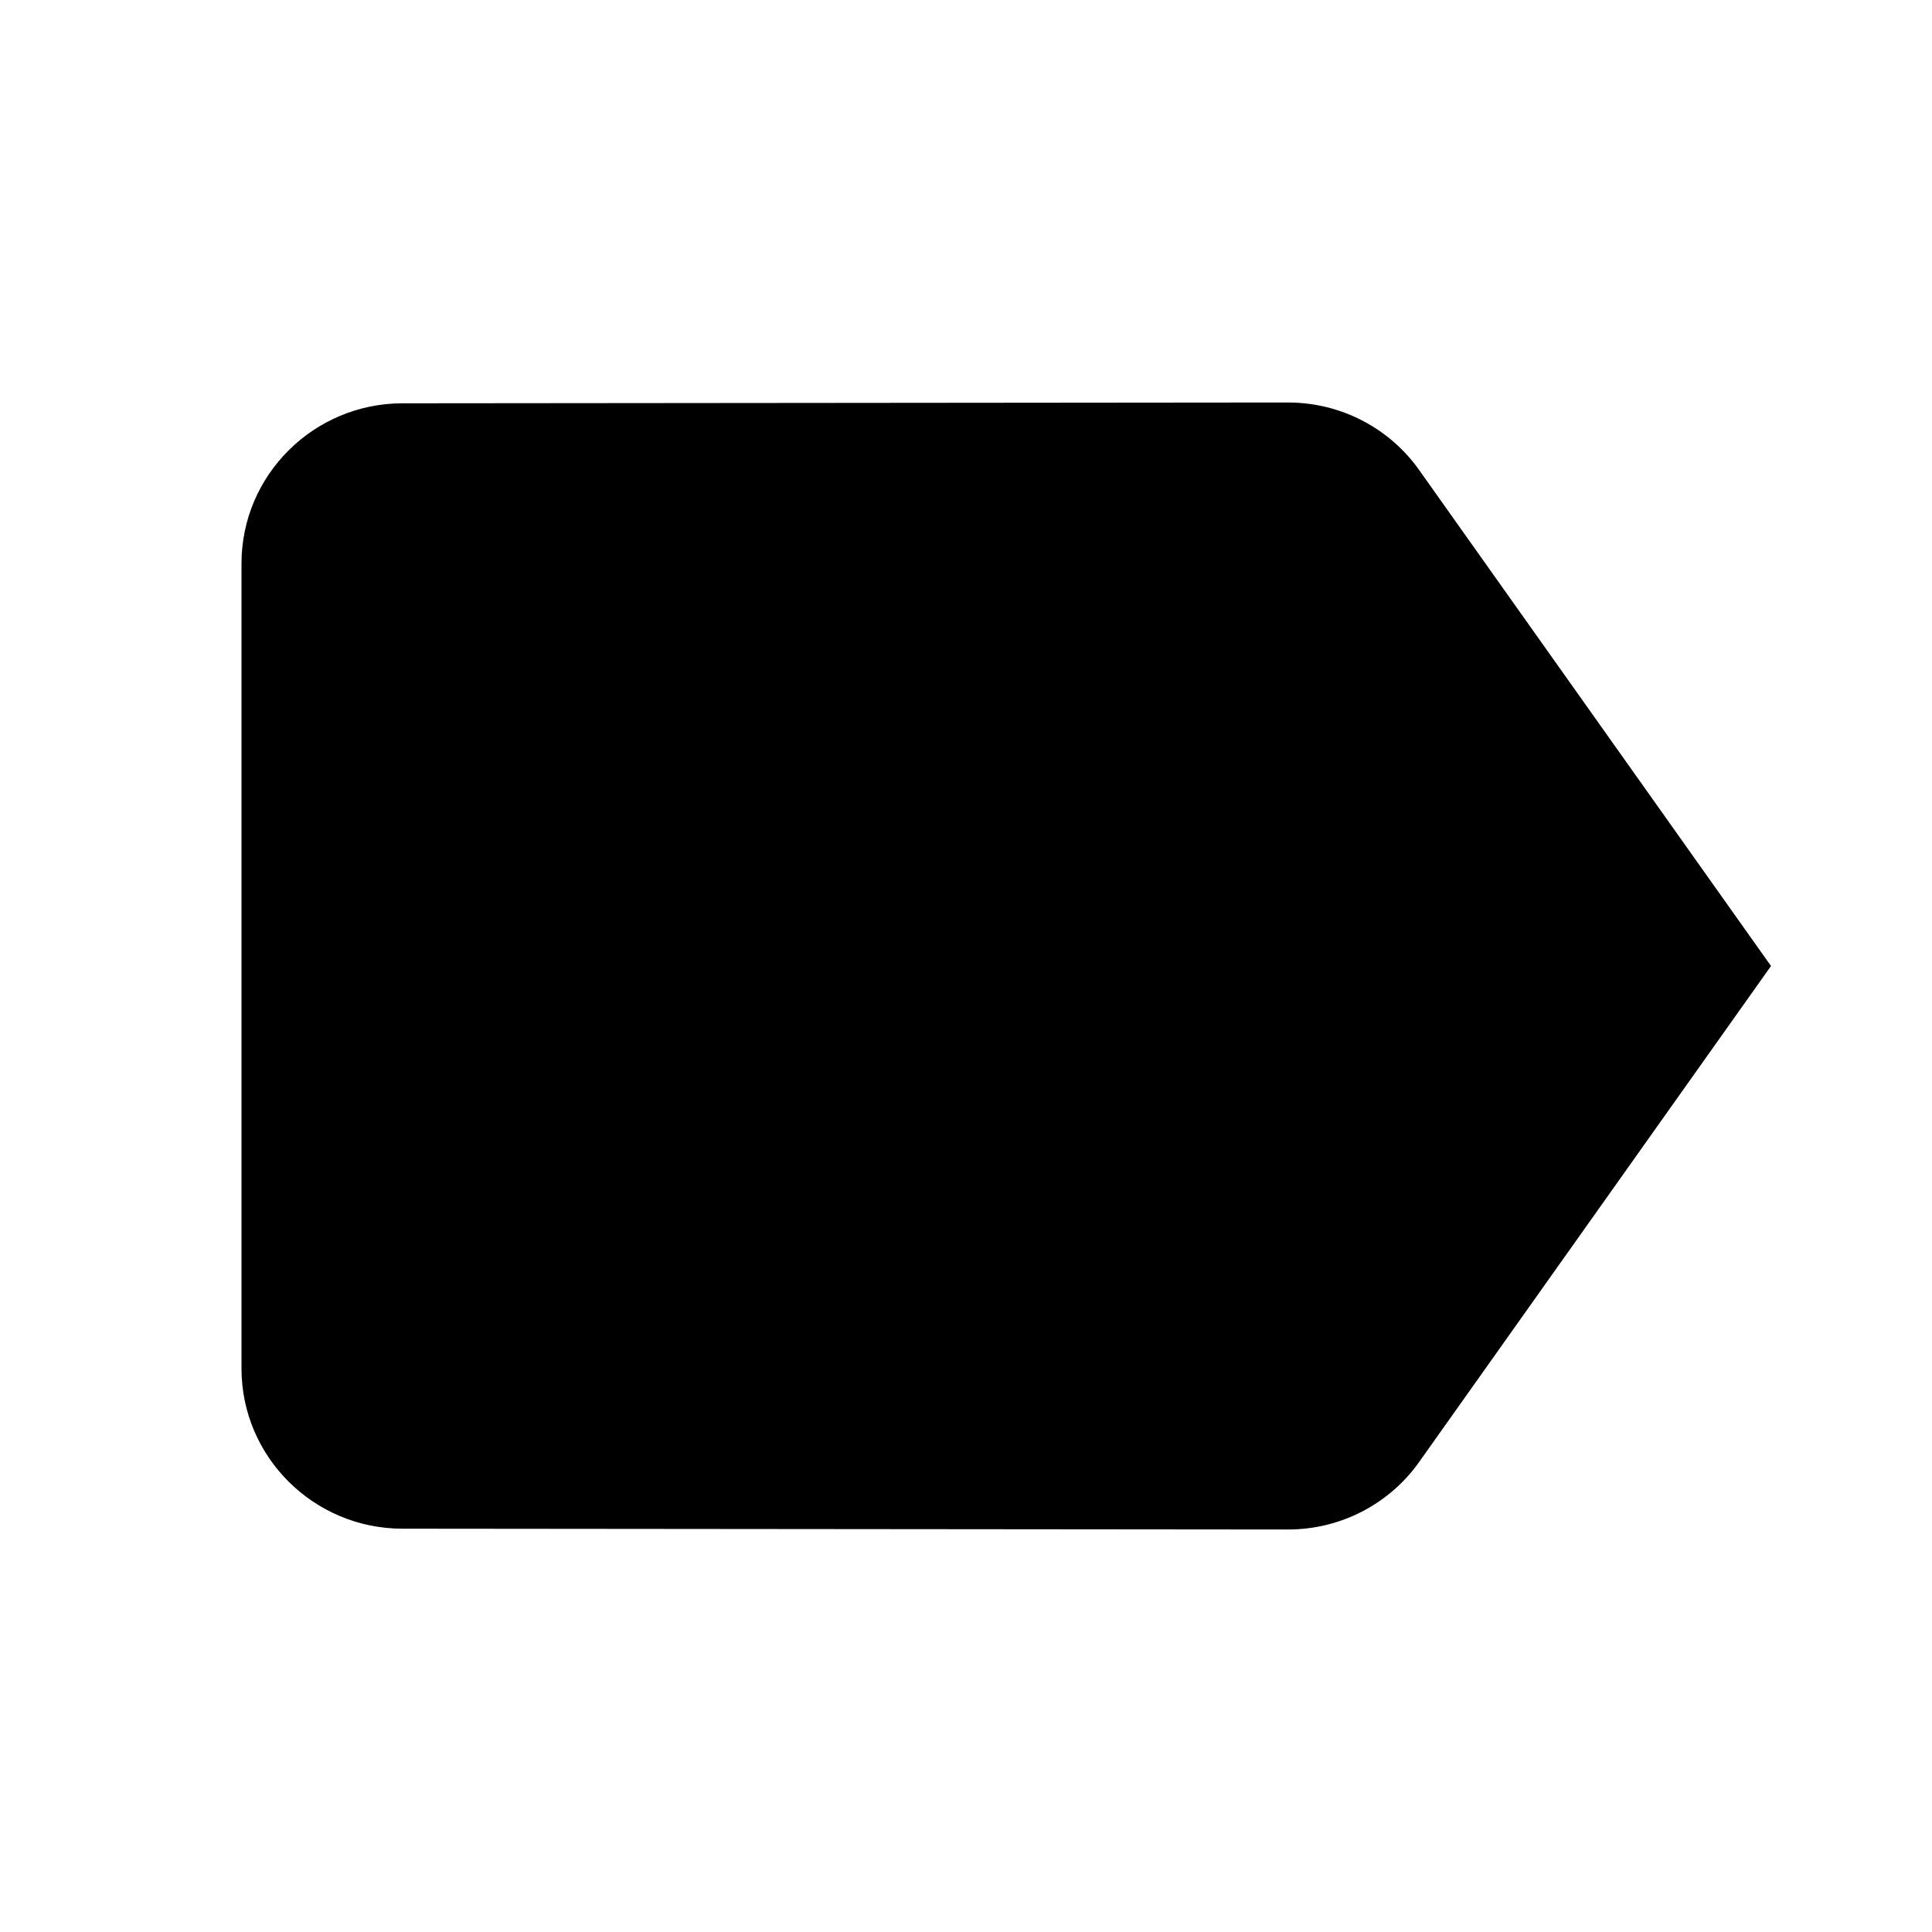
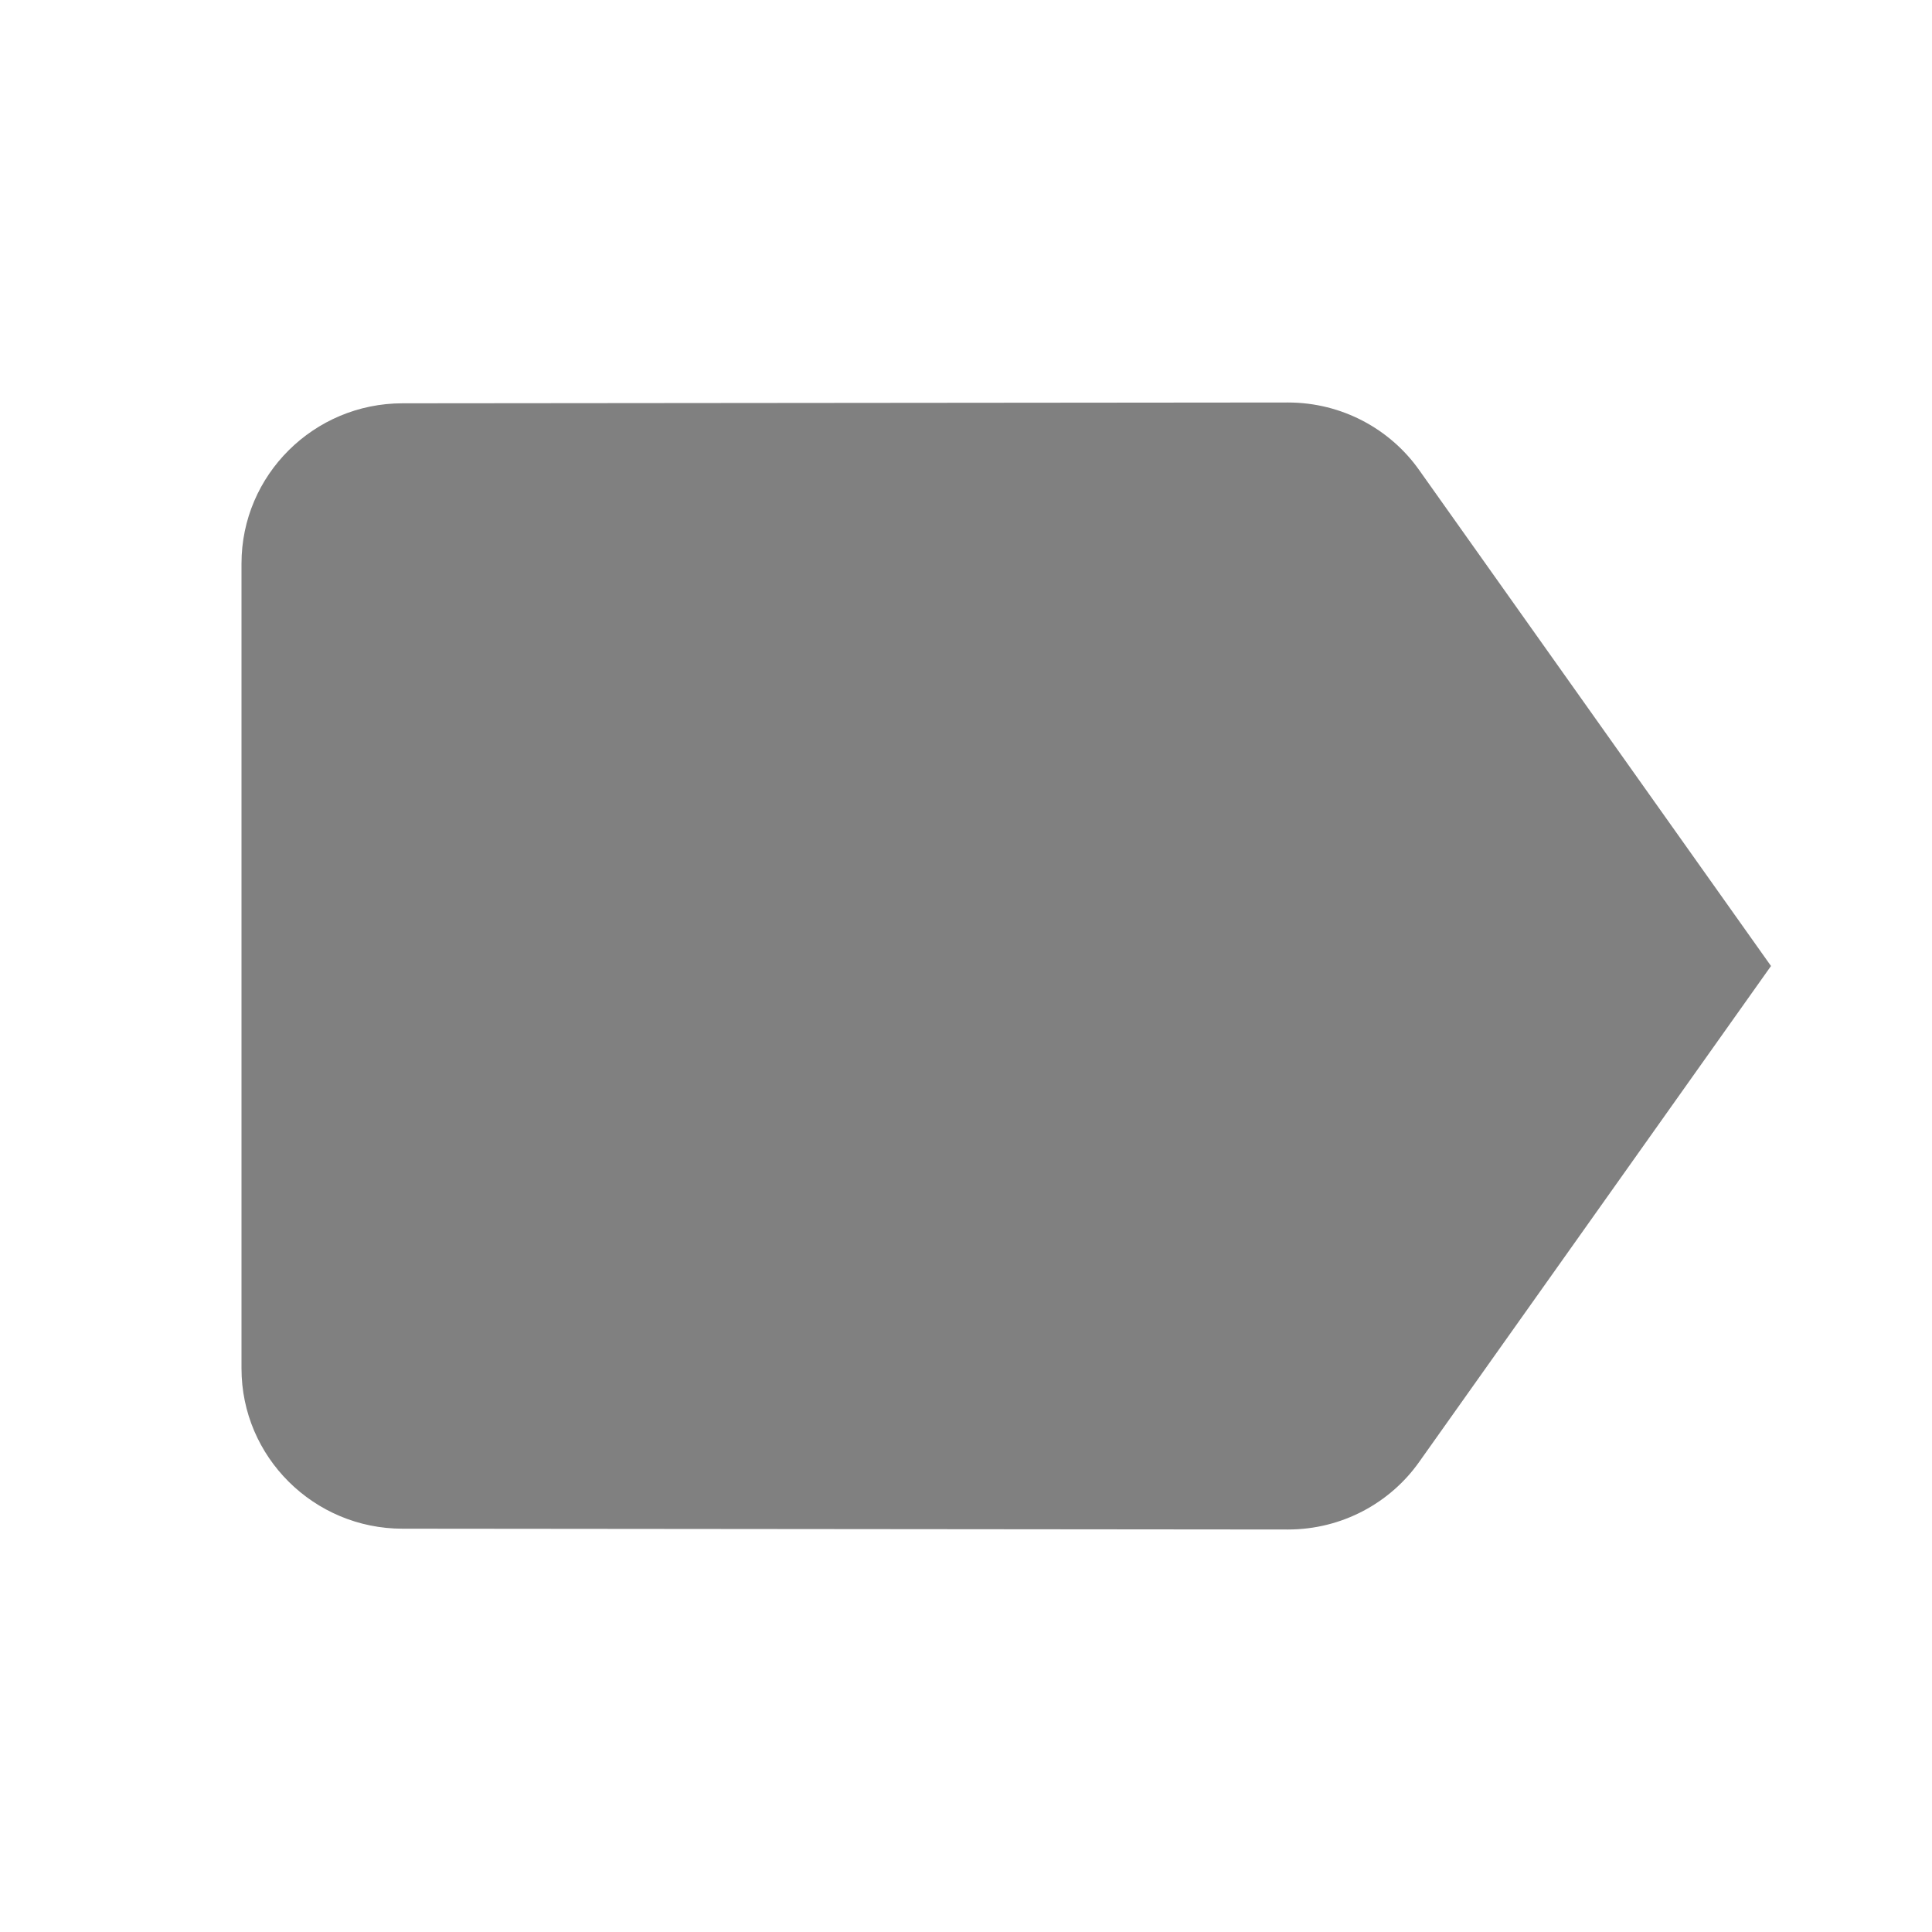
- <svg xmlns="http://www.w3.org/2000/svg" width="24px" fill="#000000" viewBox="0 0 24 24" height="24px" class="gb_yc">
+ <svg xmlns="http://www.w3.org/2000/svg" width="24px" fill="grey" viewBox="0 0 24 24" height="24px" class="gb_yc">
  <path d="m0 0h24v24h-24z" fill="none" />
  <path d="m17.63 5.84c-0.36-0.51-0.96-0.84-1.63-0.84l-11 0.01c-1.1 0-2 0.89-2 1.99v10c0 1.1 0.9 1.99 2 1.99l11 0.01c0.67 0 1.27-0.33 1.63-0.84l4.37-6.16-4.37-6.16z" />
</svg>
